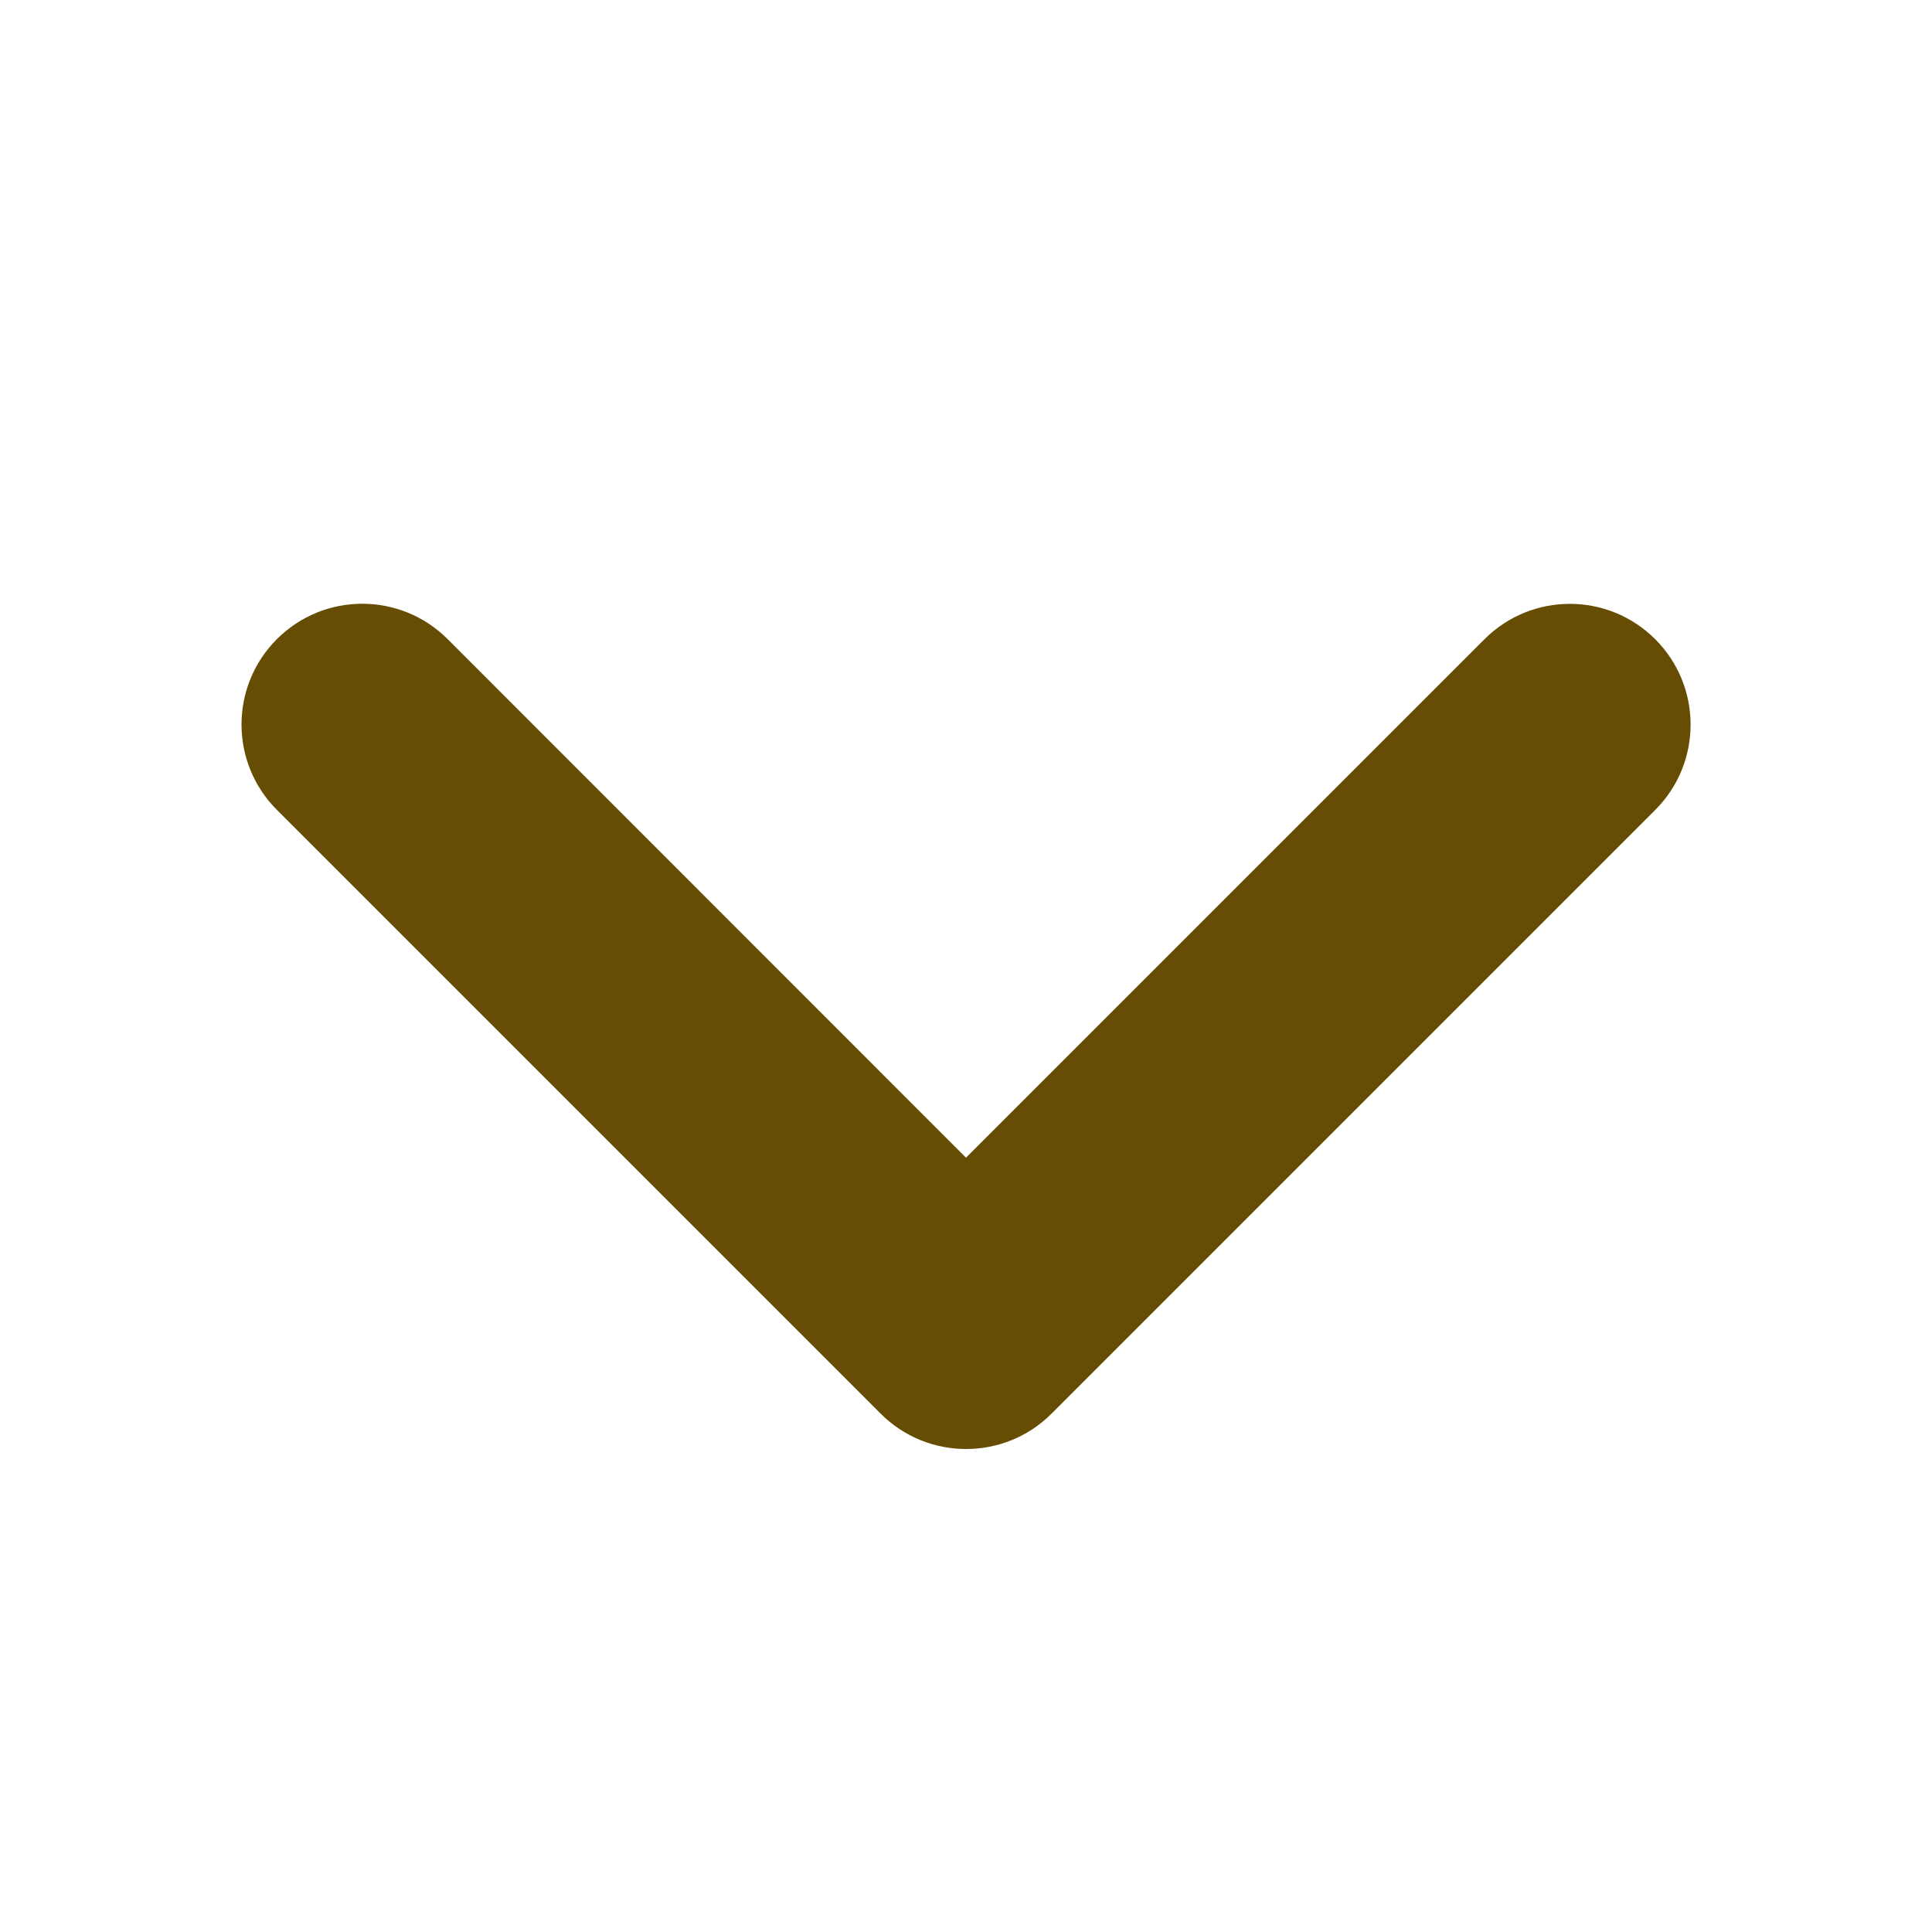
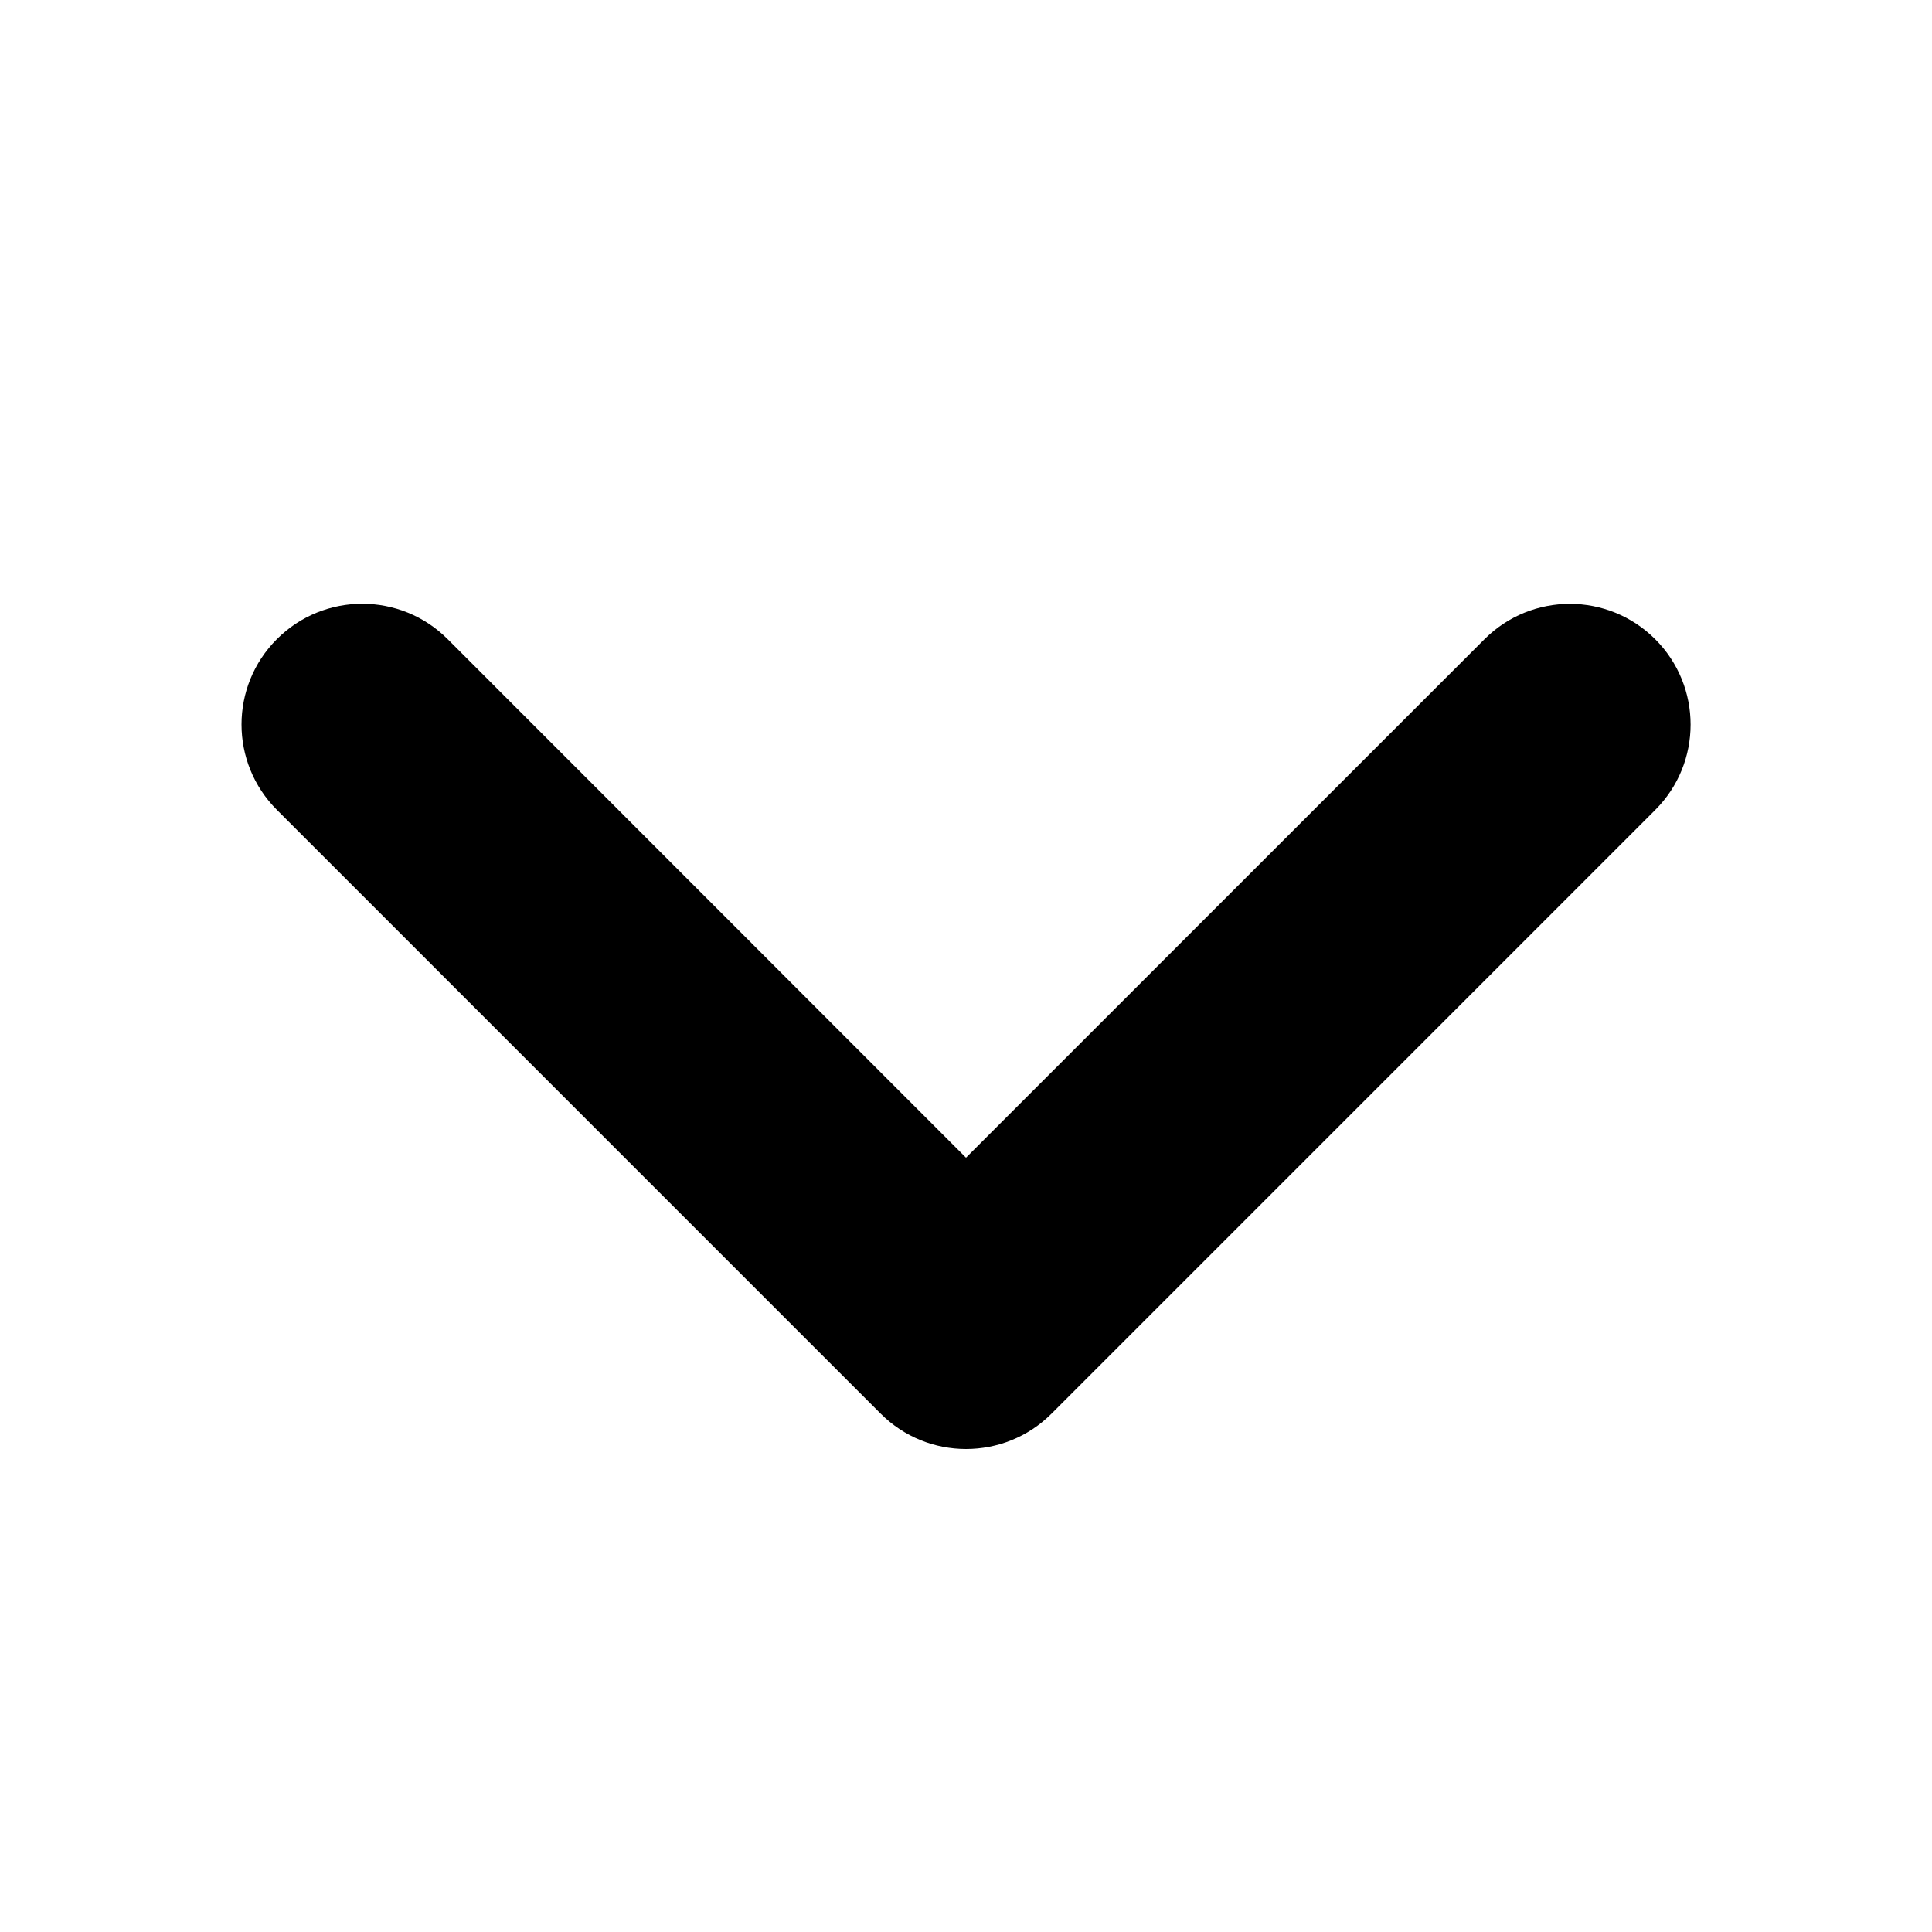
- <svg xmlns="http://www.w3.org/2000/svg" width="24px" height="24px" viewBox="0 0 384 512" fill="#664d03">
+ <svg xmlns="http://www.w3.org/2000/svg" width="24px" height="24px" viewBox="0 0 384 512" fill="#000">
  <path d="M192 384c-8.188 0-16.38-3.125-22.62-9.375l-160-160c-12.5-12.5-12.5-32.75 0-45.25s32.75-12.5 45.25 0L192 306.8l137.4-137.4c12.5-12.5 32.75-12.5 45.25 0s12.5 32.75 0 45.25l-160 160C208.4 380.9 200.2 384 192 384z" />
</svg>
